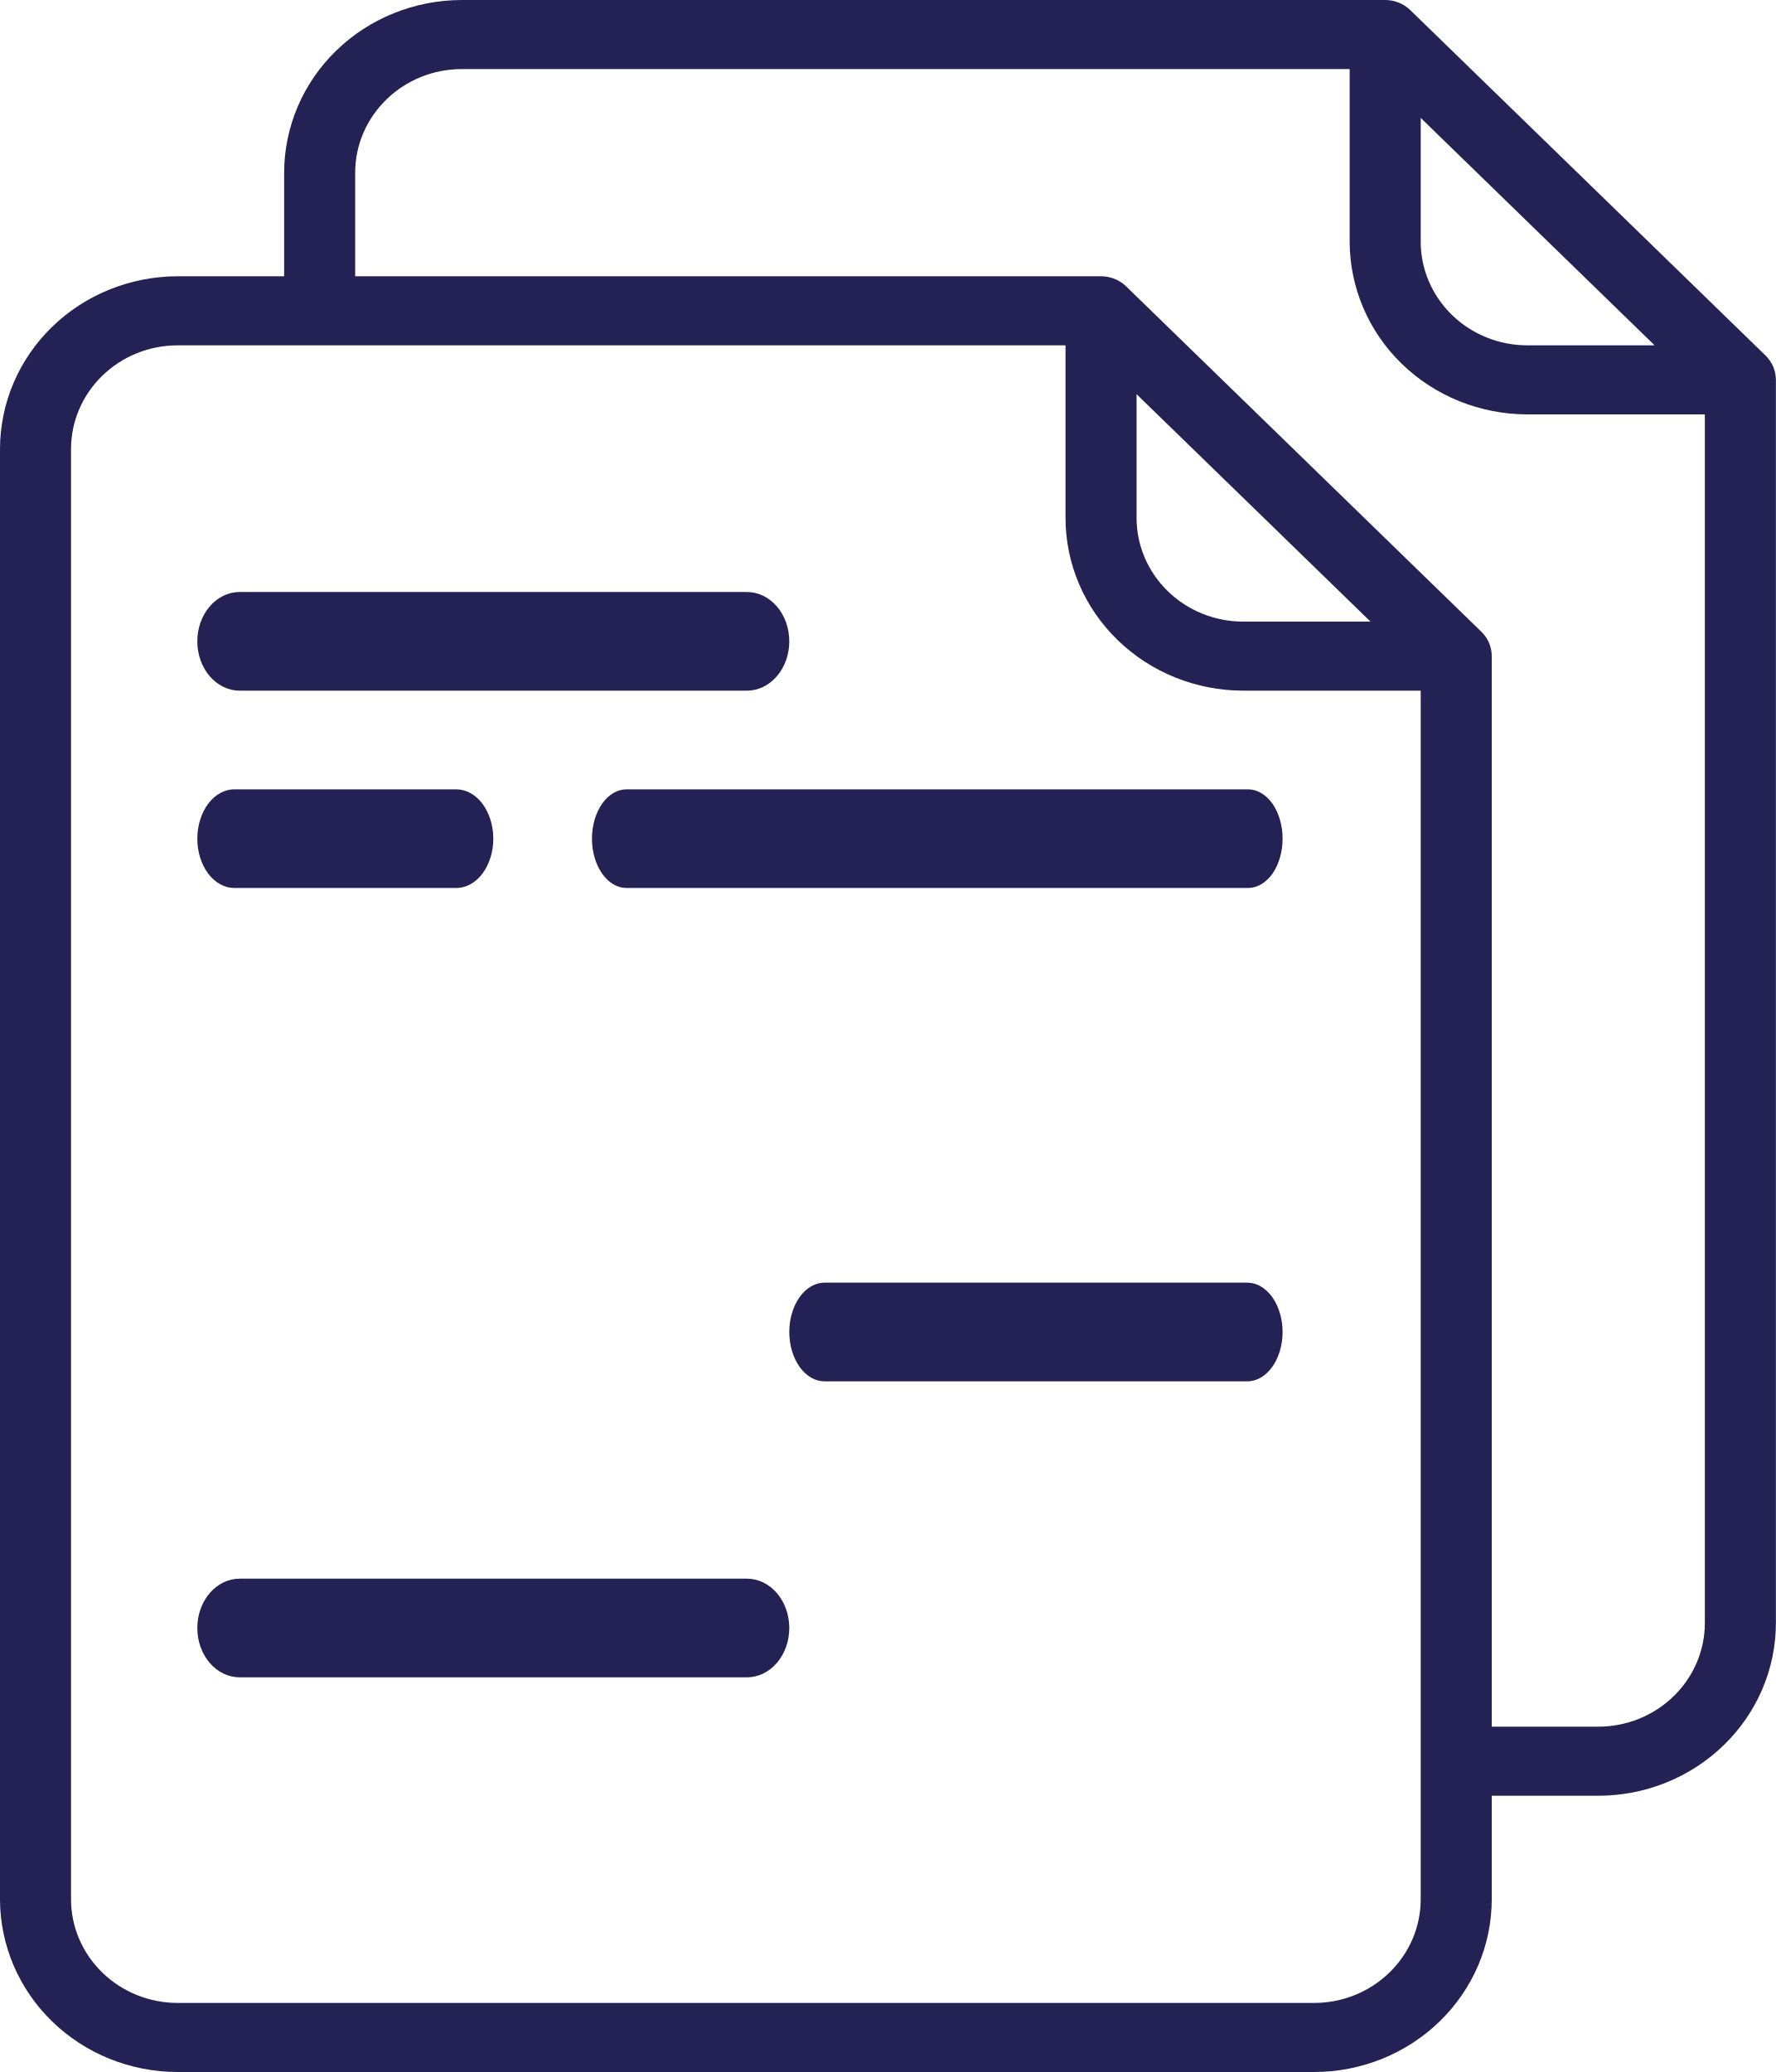
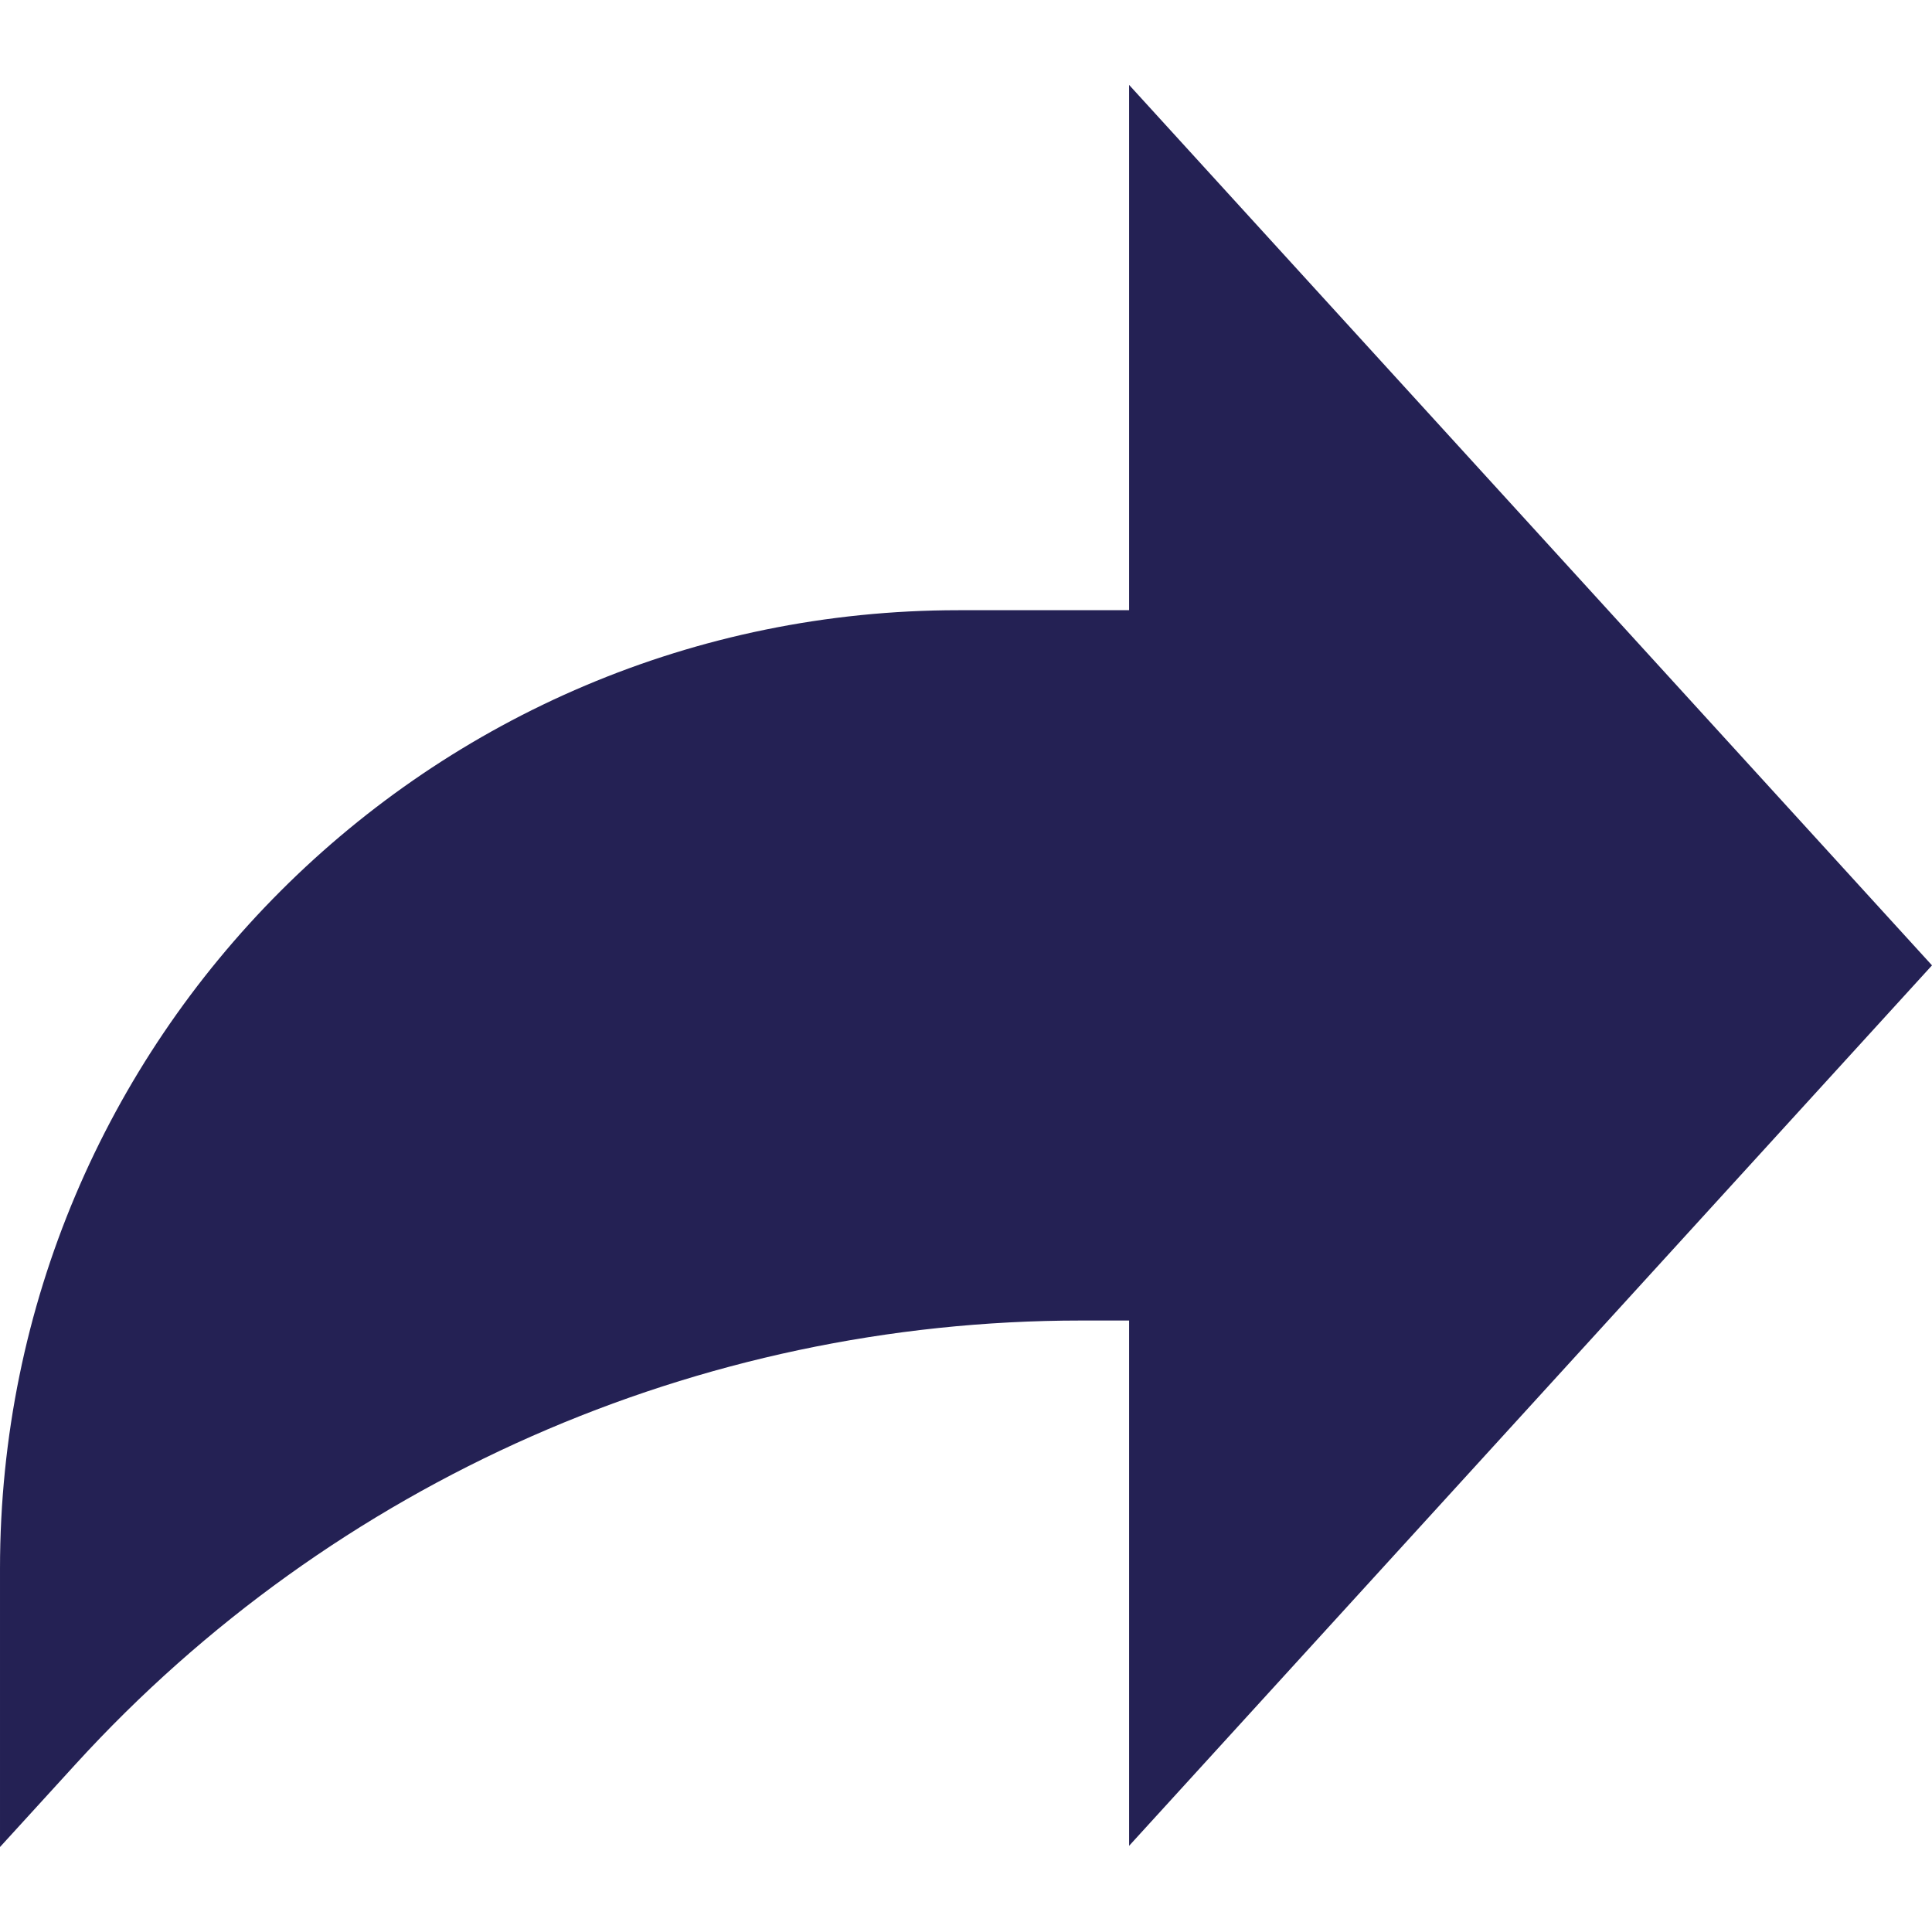
- <svg xmlns="http://www.w3.org/2000/svg" width="18" height="21" viewBox="0 0 18 21" fill="none">
-   <path d="M14.04 2.32368e-10H4.68C4.203 0.001 3.745 0.185 3.408 0.513C3.07 0.841 2.881 1.286 2.88 1.75V2.8H1.8C1.323 2.801 0.865 2.985 0.528 3.313C0.19 3.641 0.001 4.086 0 4.55V19.25C0.001 19.714 0.19 20.159 0.528 20.487C0.865 20.815 1.323 21 1.8 21H13.32C13.797 21 14.255 20.815 14.592 20.487C14.93 20.159 15.12 19.714 15.12 19.25V18.2H16.2C16.677 18.2 17.135 18.015 17.472 17.687C17.81 17.359 18 16.914 18 16.45V3.85C18 3.804 17.991 3.759 17.973 3.716C17.954 3.674 17.928 3.635 17.895 3.603L14.295 0.103C14.261 0.07 14.221 0.044 14.178 0.027C14.134 0.009 14.087 -1.67455e-06 14.04 2.32368e-10ZM14.4 19.25C14.4 19.528 14.286 19.795 14.083 19.992C13.881 20.189 13.606 20.3 13.32 20.3H1.8C1.514 20.3 1.239 20.189 1.037 19.992C0.834 19.795 0.72 19.528 0.72 19.25V4.55C0.72 4.272 0.834 4.005 1.037 3.808C1.239 3.611 1.514 3.5 1.8 3.5H10.8V5.25C10.8 5.714 10.99 6.159 11.328 6.487C11.665 6.815 12.123 6.999 12.6 7H14.4V19.25ZM11.52 5.25V3.995L13.891 6.3H12.6C12.314 6.3 12.039 6.189 11.837 5.992C11.634 5.795 11.52 5.528 11.52 5.25ZM17.28 16.45C17.28 16.728 17.166 16.995 16.963 17.192C16.761 17.389 16.486 17.5 16.2 17.5H15.12V6.65C15.12 6.604 15.111 6.559 15.093 6.516C15.075 6.474 15.048 6.435 15.015 6.403L11.415 2.903C11.381 2.87 11.341 2.844 11.298 2.827C11.254 2.809 11.207 2.8 11.16 2.8H3.6V1.75C3.6 1.472 3.714 1.205 3.917 1.008C4.119 0.811 4.394 0.7 4.68 0.7H13.68V2.45C13.681 2.914 13.87 3.359 14.208 3.687C14.545 4.015 15.003 4.199 15.48 4.2H17.28V16.45ZM14.4 1.195L16.771 3.5H15.48C15.194 3.5 14.919 3.389 14.717 3.192C14.514 2.995 14.4 2.728 14.4 2.45V1.195Z" fill="#242154" />
-   <path d="M6.35 8C6.257 8 6.168 8.053 6.103 8.146C6.037 8.24 6 8.367 6 8.5C6 8.633 6.037 8.76 6.103 8.854C6.168 8.947 6.257 9 6.35 9H12.65C12.743 9 12.832 8.947 12.898 8.854C12.963 8.76 13 8.633 13 8.5C13 8.367 12.963 8.24 12.898 8.146C12.832 8.053 12.743 8 12.65 8H6.35Z" fill="#242154" />
-   <path d="M12.643 13H8.357C8.262 13 8.172 13.053 8.105 13.146C8.038 13.24 8 13.367 8 13.5C8 13.633 8.038 13.76 8.105 13.854C8.172 13.947 8.262 14 8.357 14H12.643C12.738 14 12.828 13.947 12.895 13.854C12.962 13.76 13 13.633 13 13.5C13 13.367 12.962 13.24 12.895 13.146C12.828 13.053 12.738 13 12.643 13Z" fill="#242154" />
-   <path d="M2.375 9H4.625C4.724 9 4.82 8.947 4.89 8.854C4.96 8.76 5 8.633 5 8.5C5 8.367 4.96 8.24 4.89 8.146C4.82 8.053 4.724 8 4.625 8H2.375C2.276 8 2.18 8.053 2.11 8.146C2.04 8.24 2 8.367 2 8.5C2 8.633 2.04 8.76 2.11 8.854C2.18 8.947 2.276 9 2.375 9Z" fill="#242154" />
-   <path d="M2.429 17H7.571C7.685 17 7.794 16.947 7.874 16.854C7.955 16.76 8 16.633 8 16.5C8 16.367 7.955 16.24 7.874 16.146C7.794 16.053 7.685 16 7.571 16H2.429C2.315 16 2.206 16.053 2.126 16.146C2.045 16.24 2 16.367 2 16.5C2 16.633 2.045 16.76 2.126 16.854C2.206 16.947 2.315 17 2.429 17Z" fill="#242154" />
-   <path d="M2.429 7H7.571C7.685 7 7.794 6.947 7.874 6.854C7.955 6.76 8 6.633 8 6.5C8 6.367 7.955 6.24 7.874 6.146C7.794 6.053 7.685 6 7.571 6H2.429C2.315 6 2.206 6.053 2.126 6.146C2.045 6.24 2 6.367 2 6.5C2 6.633 2.045 6.76 2.126 6.854C2.206 6.947 2.315 7 2.429 7Z" fill="#242154" />
+ <svg xmlns="http://www.w3.org/2000/svg" viewBox="0 -22 512 511">
+   <path d="m512 233.82-212.777-233.32v139.203h-45.238c-140.273 0-253.984 113.711-253.984 253.984v73.77l20.094-22.02c68.316-74.852 164.98-117.5 266.324-117.5h12.805v139.203zm0 0" fill="#242154" />
</svg>
